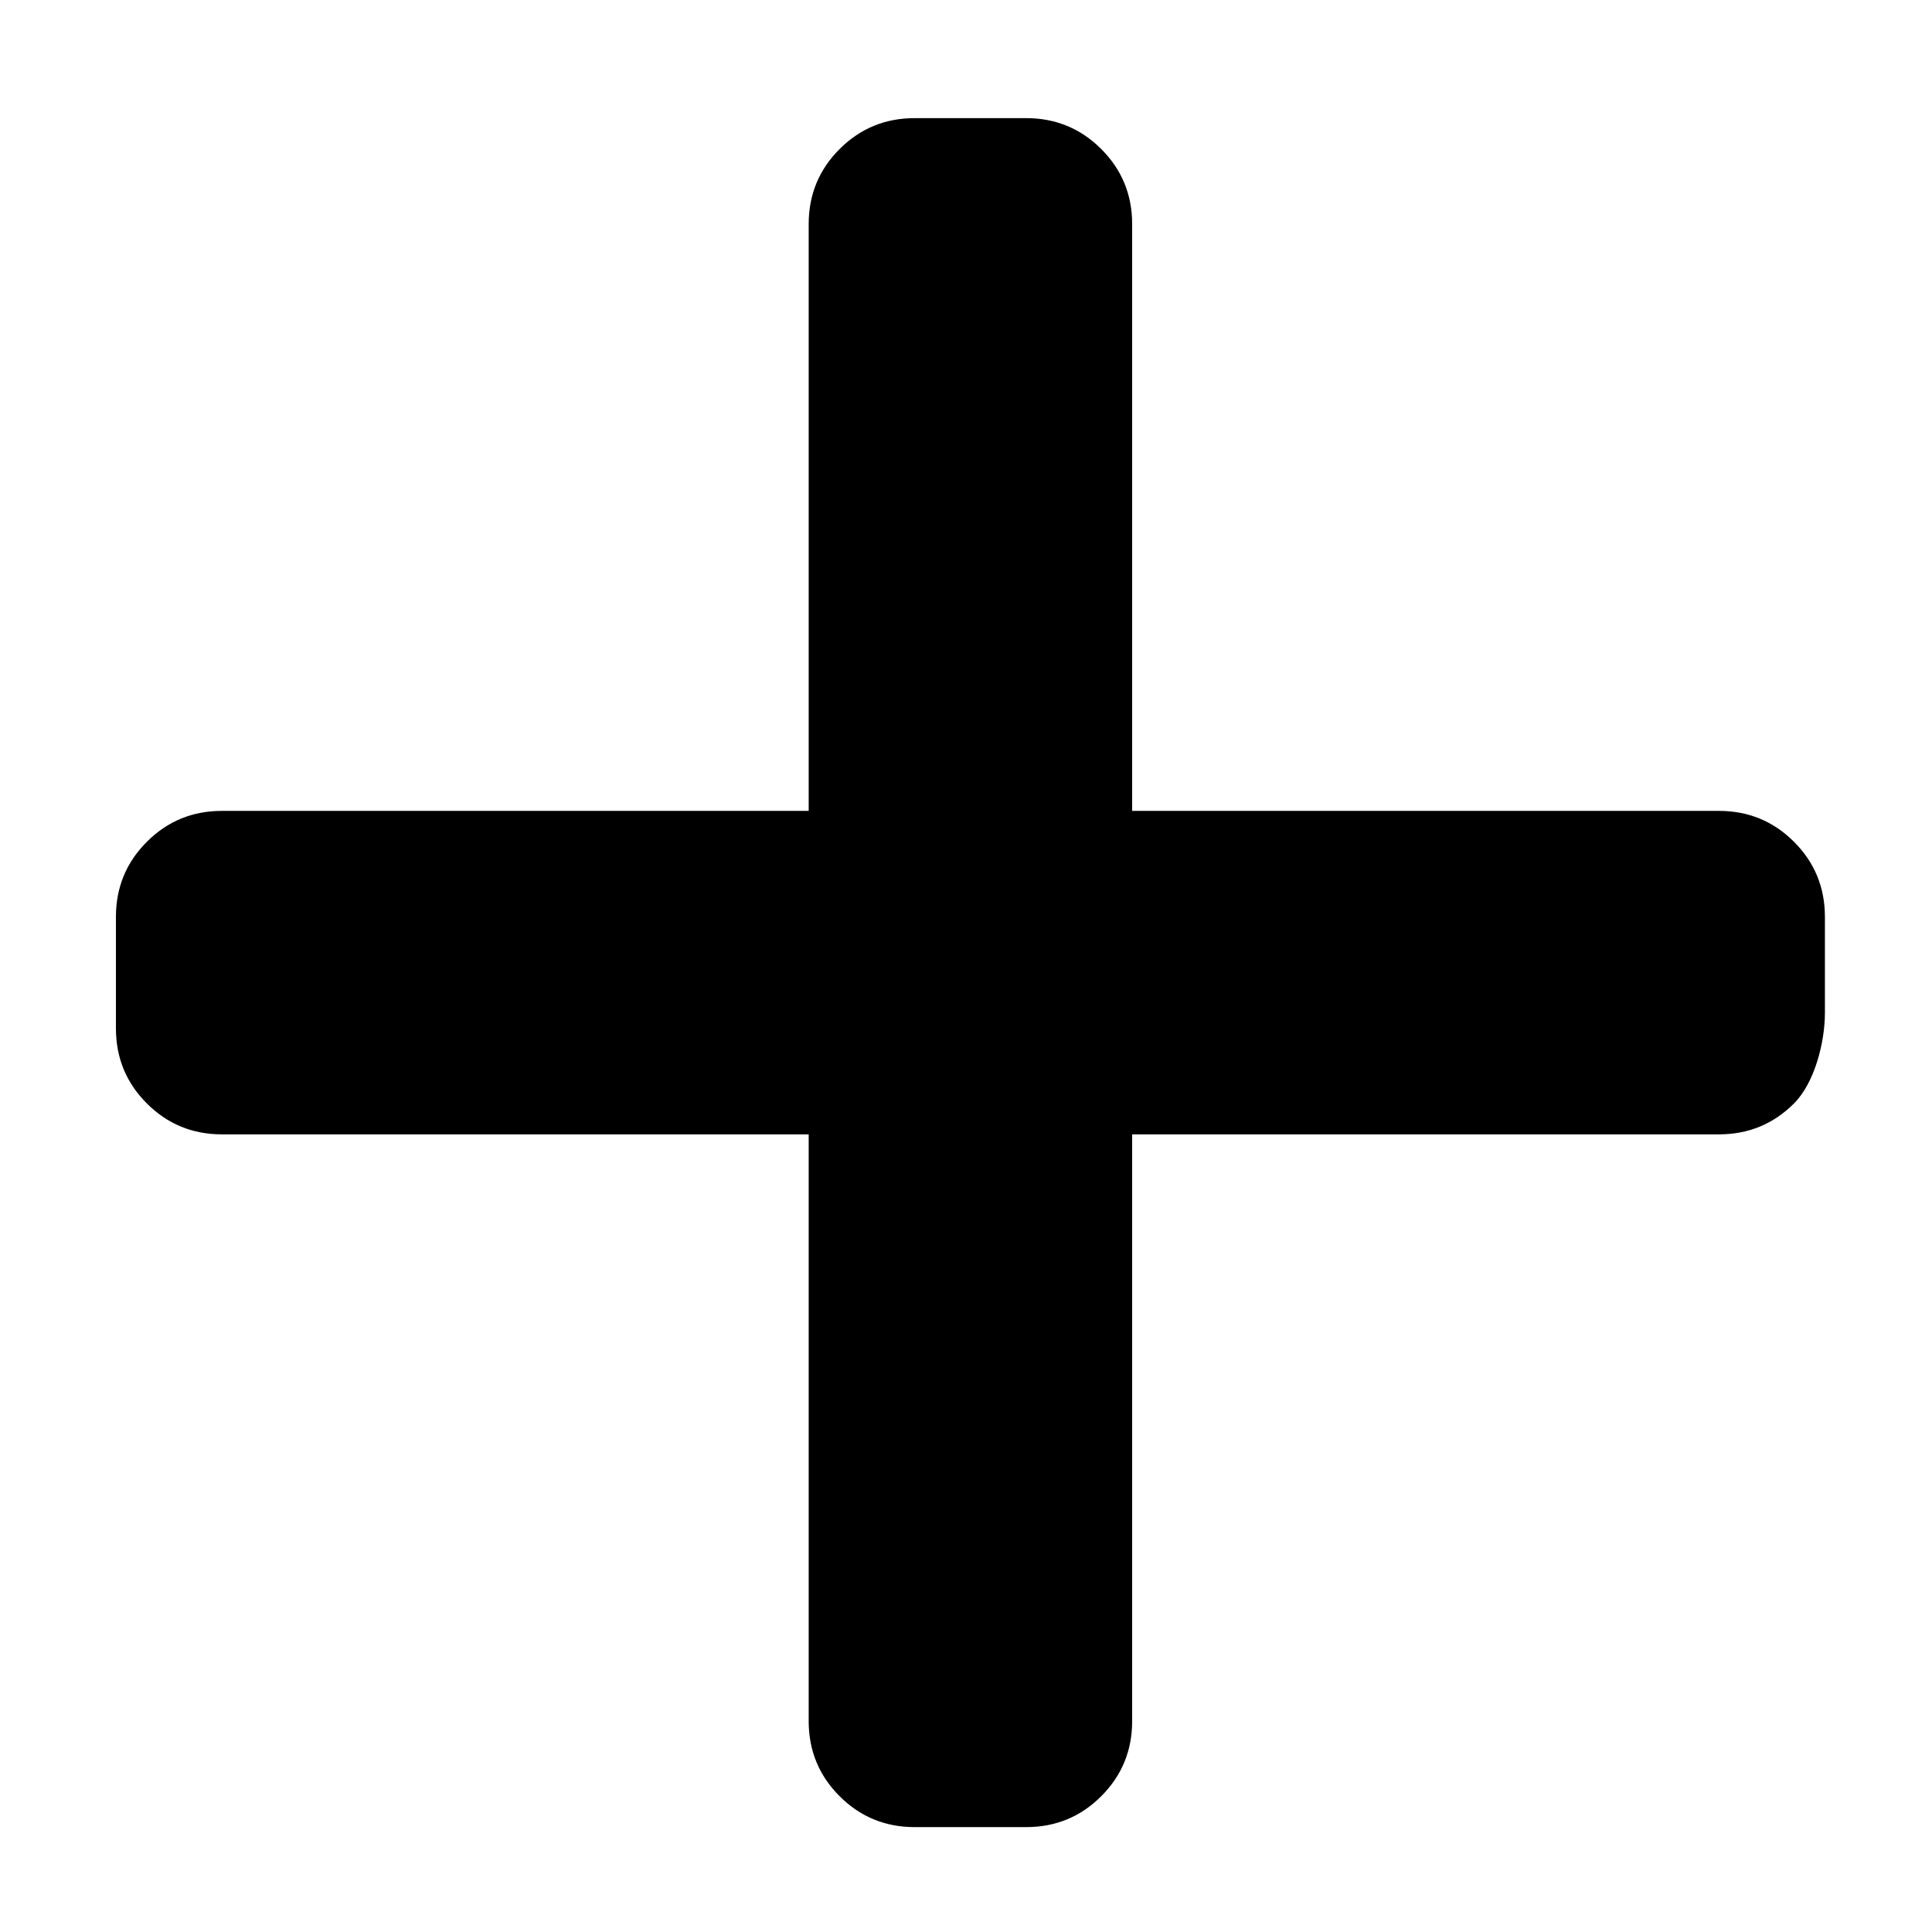
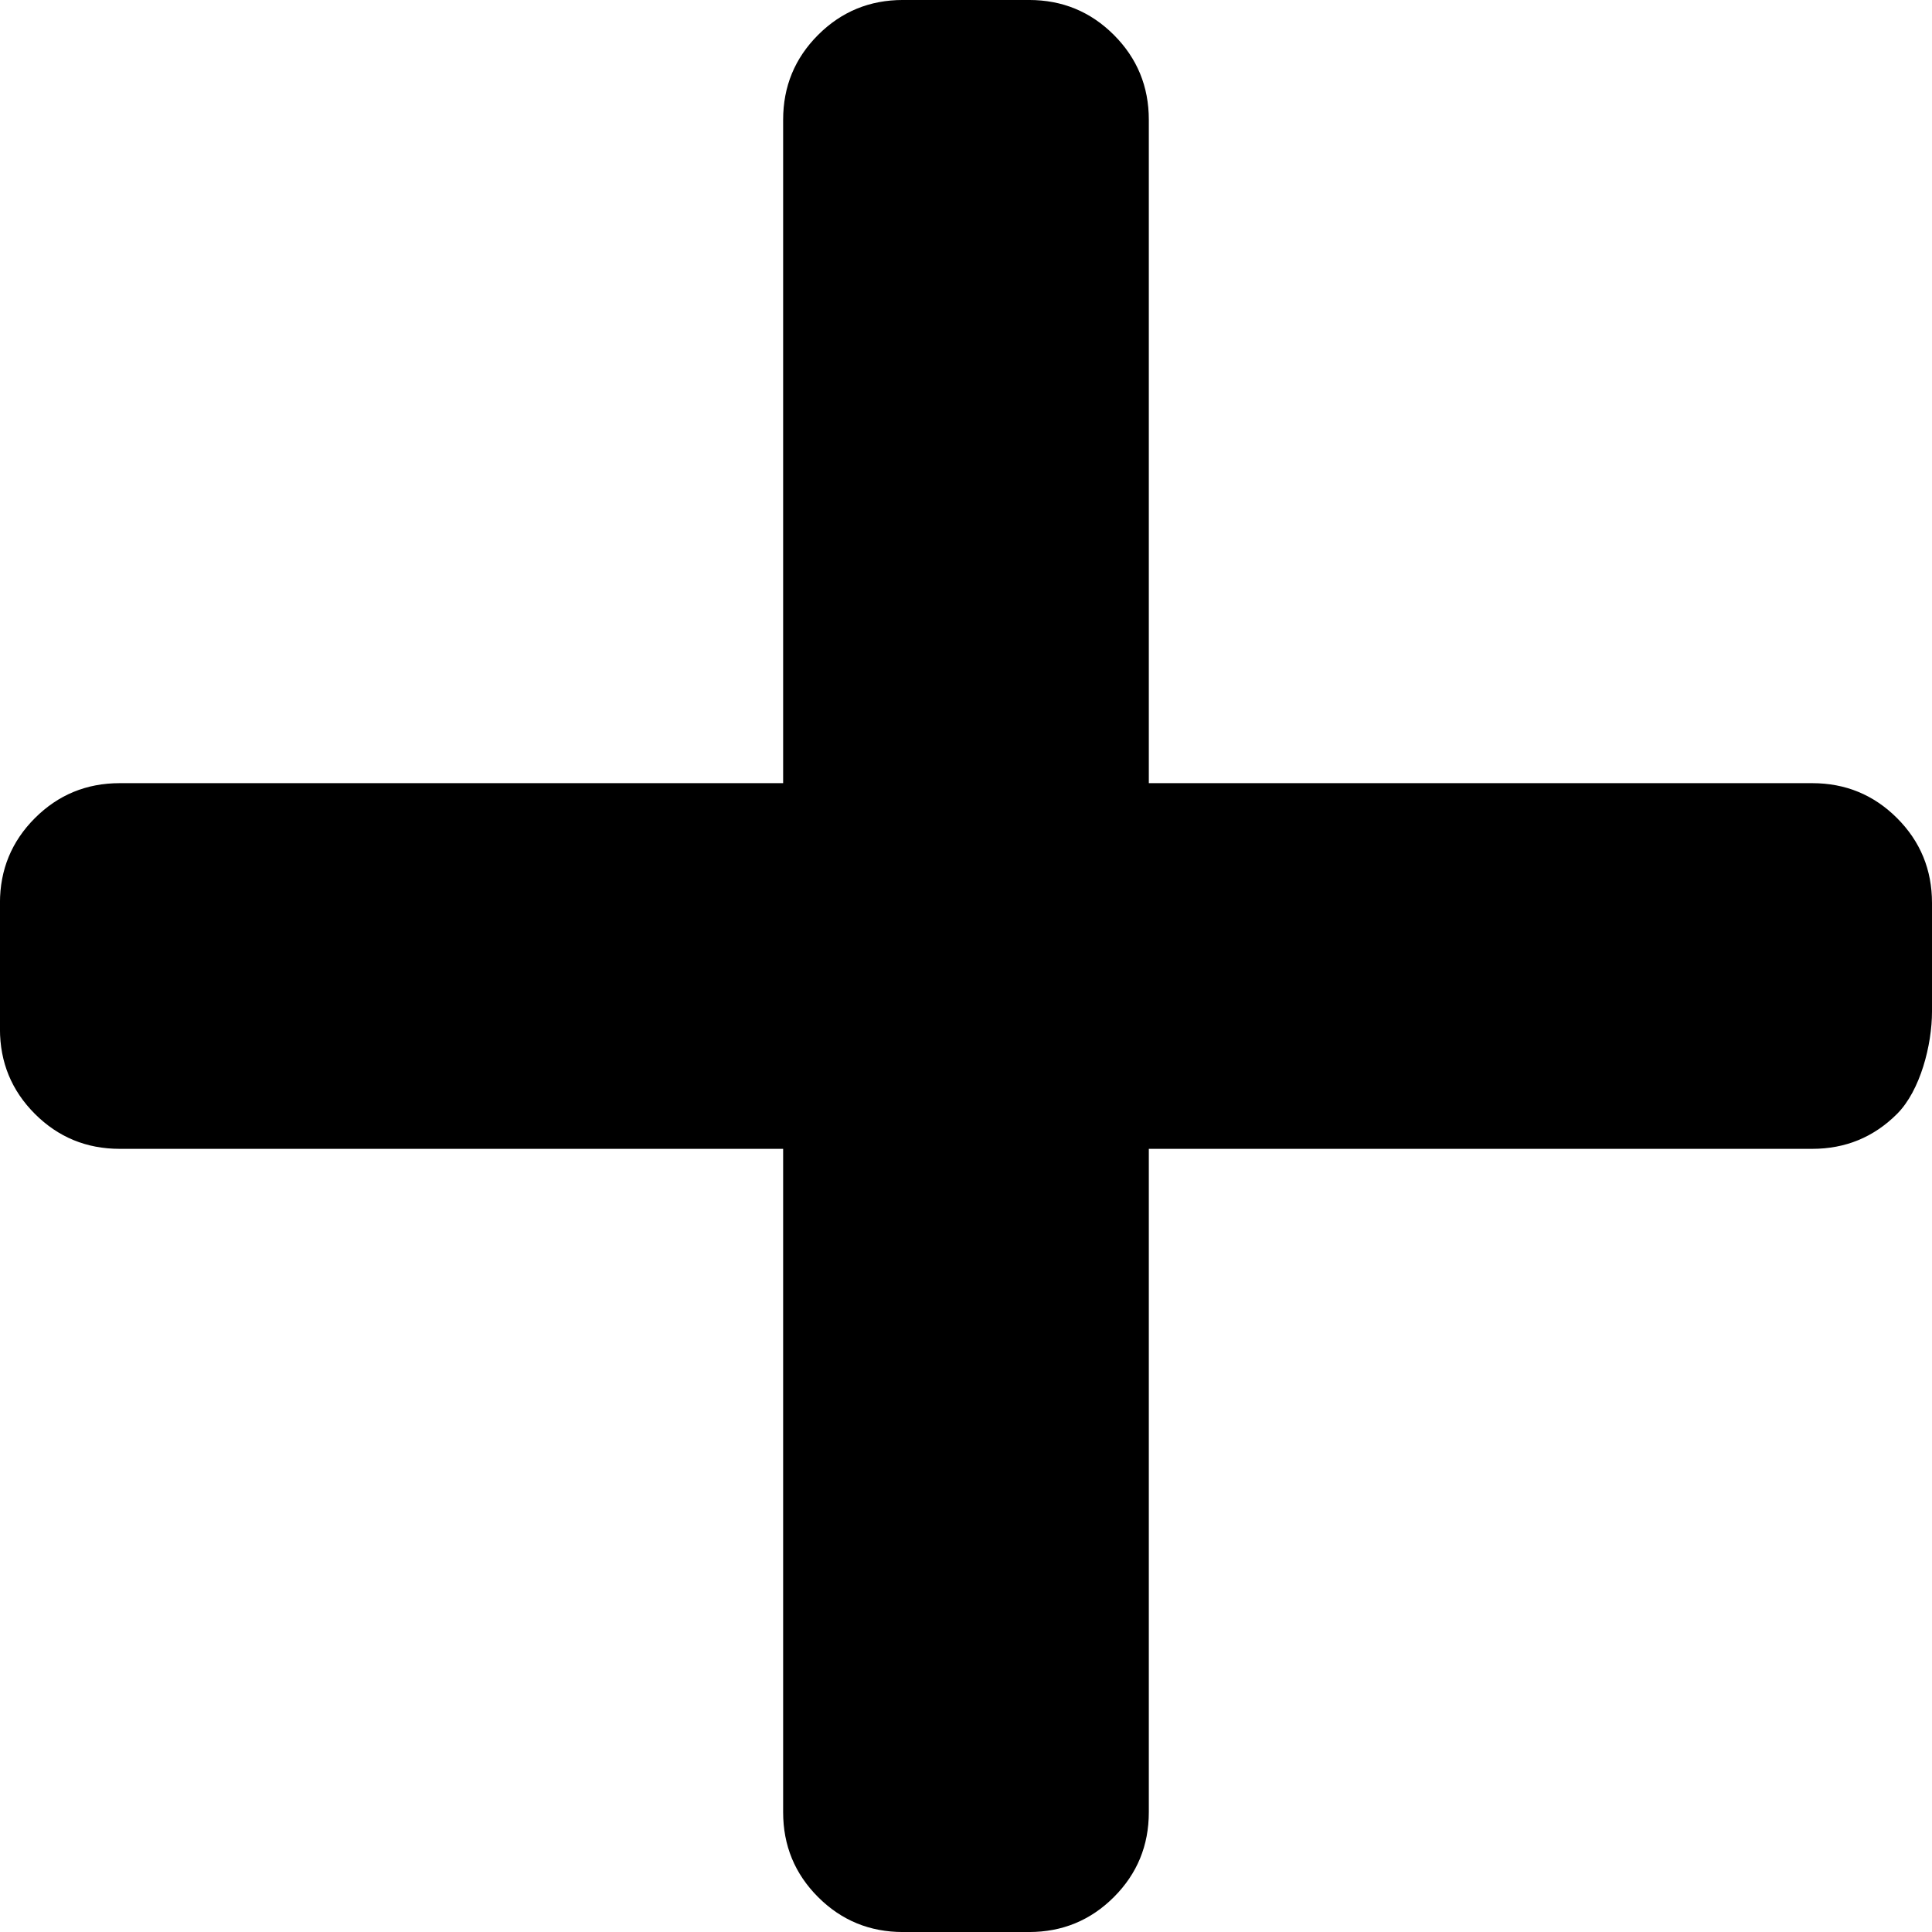
- <svg xmlns="http://www.w3.org/2000/svg" width="443px" height="443px" viewBox="-30 -30 500 500" version="1.1">
-   <path d="M442.286,232.143 C442.286,239.762 439.619,250.238 434.286,255.571 C428.953,260.904 422.477,263.571 414.858,263.571 L263.001,263.571 L263.001,415.428 C263.001,423.047 260.334,429.523 255.001,434.856 C249.668,440.189 243.192,442.856 235.573,442.856 L206.716,442.856 C199.097,442.856 192.62,440.189 187.287,434.856 C181.954,429.523 179.287,423.047 179.287,415.428 L179.287,263.571 L27.43,263.571 C19.811,263.571 13.335,260.904 8.002,255.571 C2.669,250.238 0.002,243.762 0.002,236.143 L0.002,207.286 C0.002,199.667 2.669,193.19 8.002,187.857 C13.335,182.524 19.811,179.857 27.43,179.857 L179.287,179.857 L179.287,28 C179.287,20.381 181.954,13.905 187.287,8.572 C192.62,3.239 199.096,0.572 206.715,0.572 L235.572,0.572 C243.191,0.572 249.668,3.239 255.001,8.572 C260.334,13.905 263.001,20.381 263.001,28 L263.001,179.857 L414.858,179.857 C422.477,179.857 428.953,182.524 434.286,187.857 C439.619,193.19 442.286,199.666 442.286,207.285 L442.286,232.143 Z" id="Path" />
+ <svg xmlns="http://www.w3.org/2000/svg" width="391.86" height="391.86" version="1.1" viewBox="-30 -30 442.28 442.28">
+   <path id="Path" d="m412.28 201.57c0 7.619-2.667 18.095-8 23.428s-11.809 8-19.428 8h-151.86v151.86c0 7.619-2.667 14.095-8 19.428s-11.809 8-19.428 8h-28.857c-7.619 0-14.096-2.667-19.429-8s-8-11.809-8-19.428v-151.86h-151.86c-7.619 0-14.095-2.667-19.428-8s-8-11.809-8-19.428v-28.857c0-7.619 2.667-14.096 8-19.429s11.809-8 19.428-8h151.86v-151.86c0-7.619 2.667-14.095 8-19.428s11.809-8 19.428-8h28.857c7.619 0 14.096 2.667 19.429 8s8 11.809 8 19.428v151.86h151.86c7.619 0 14.095 2.667 19.428 8s8 11.809 8 19.428z" />
</svg>
